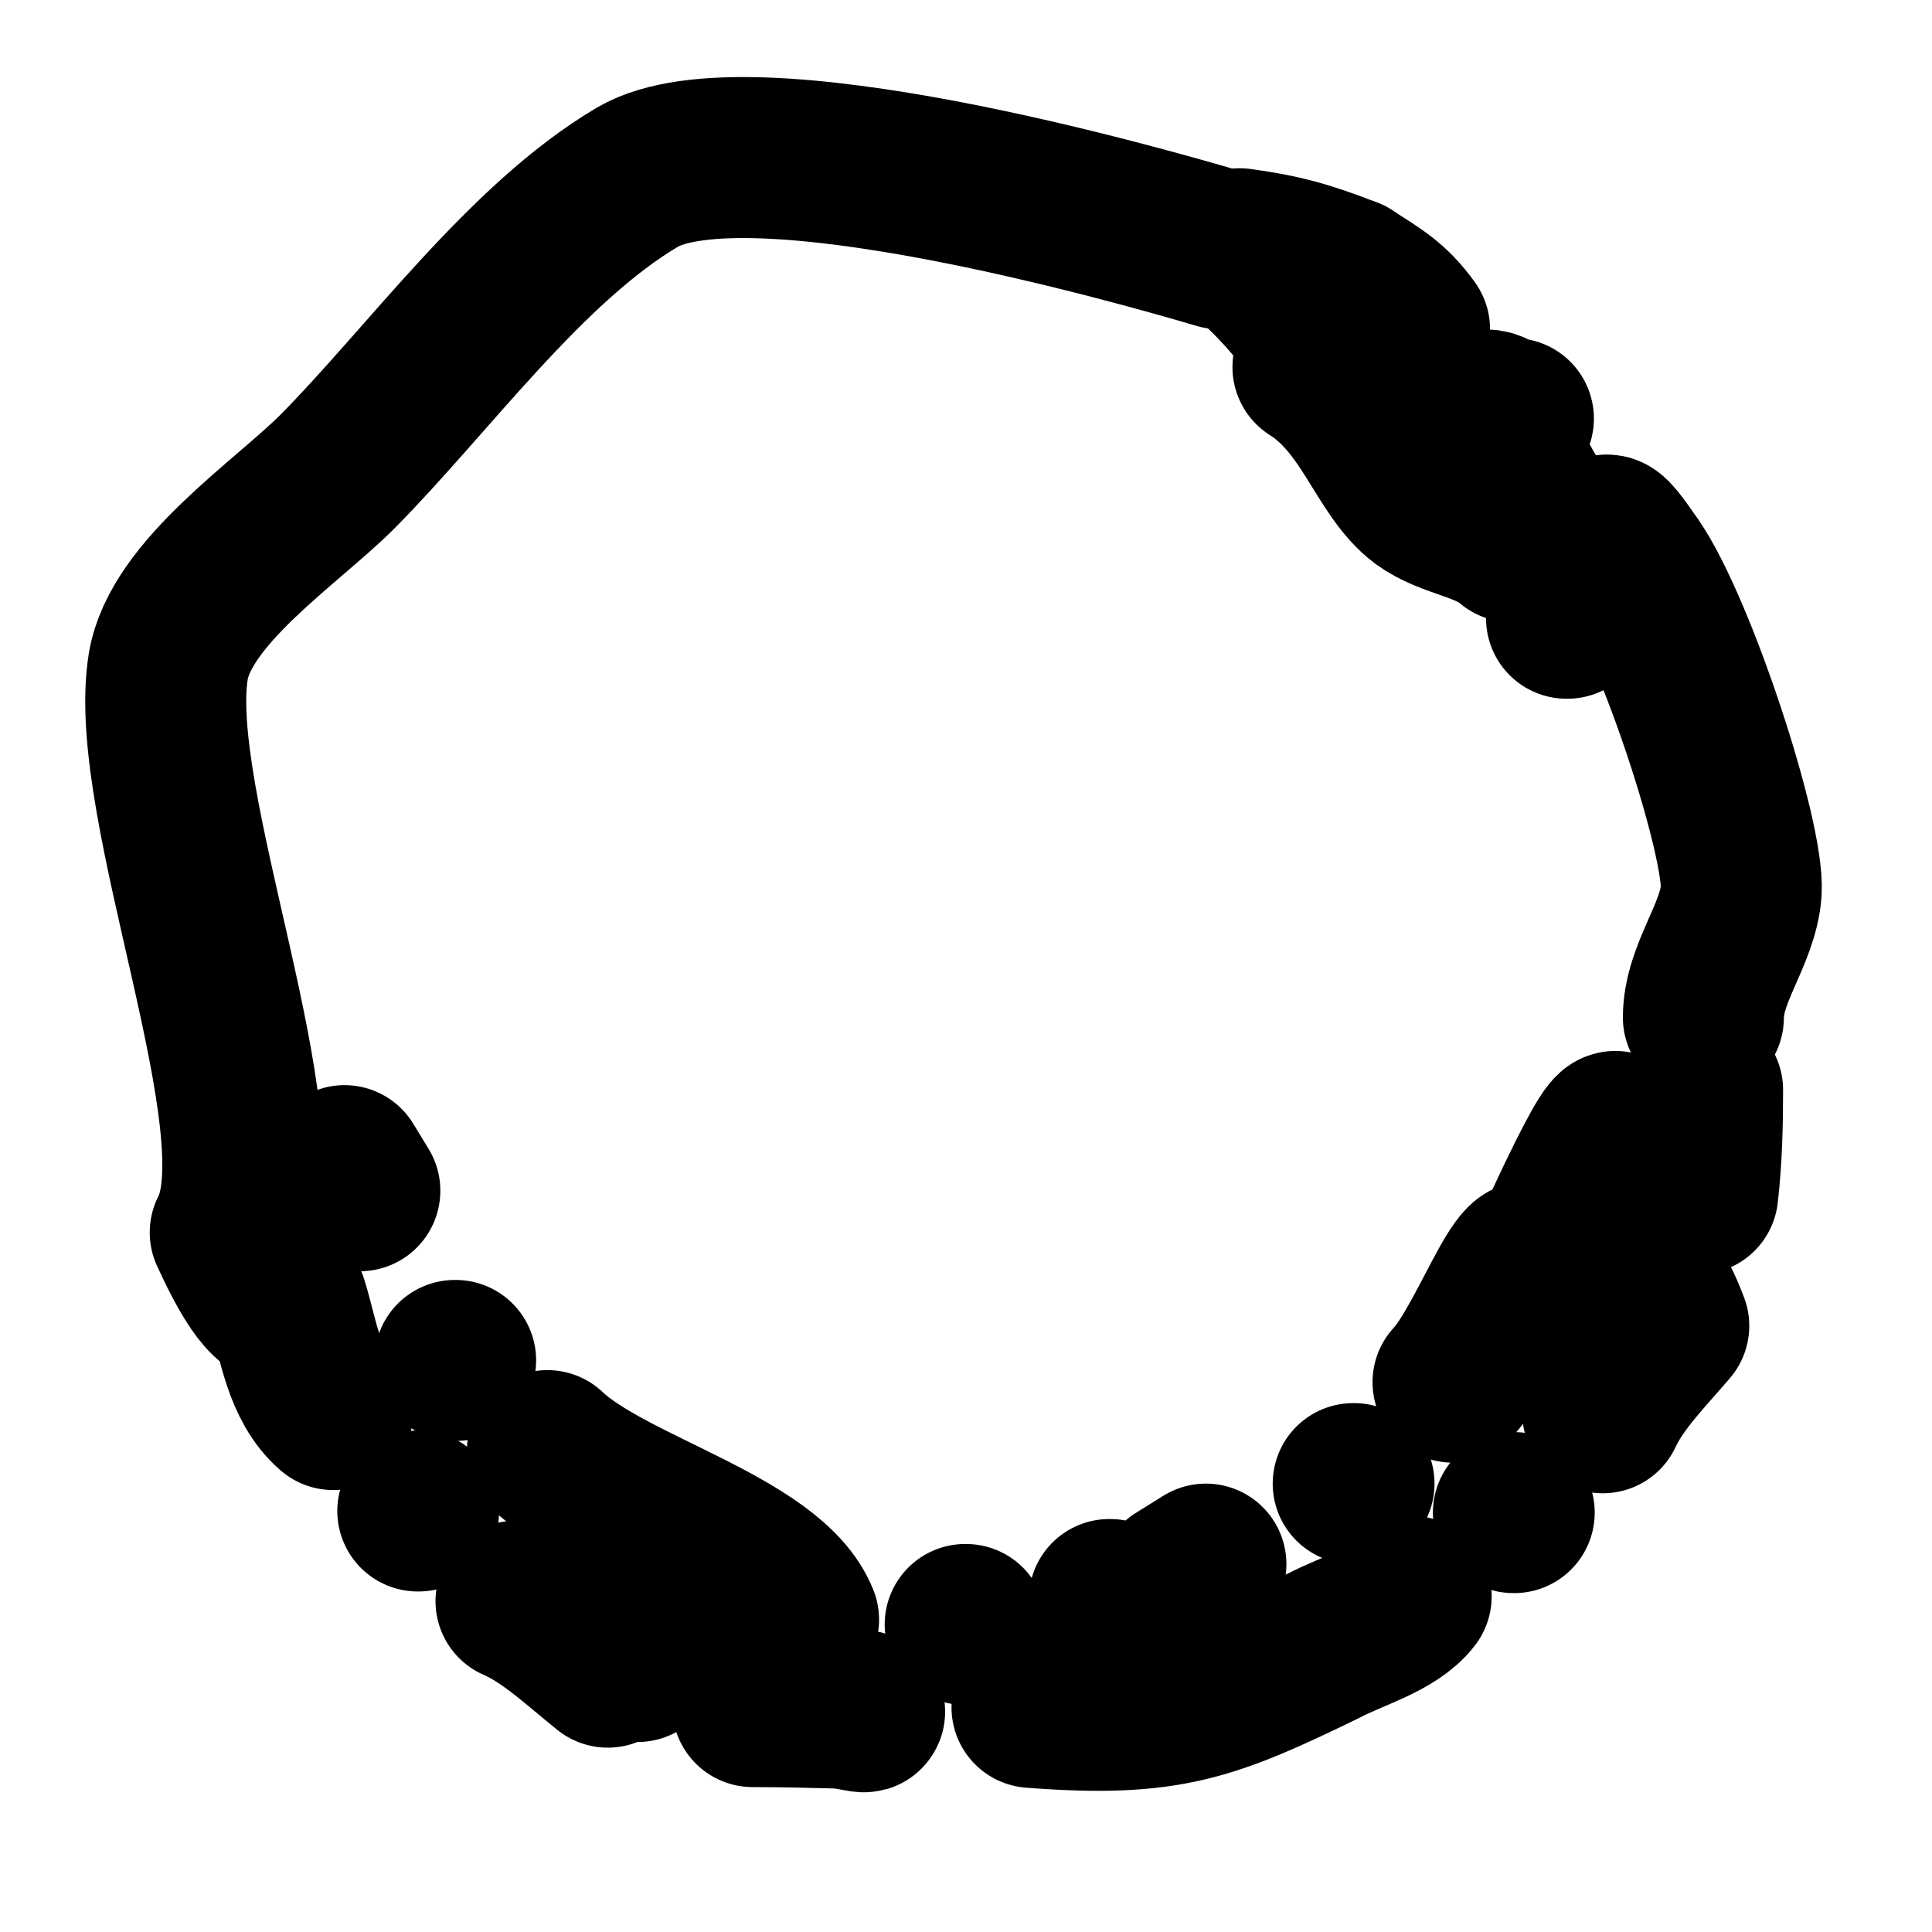
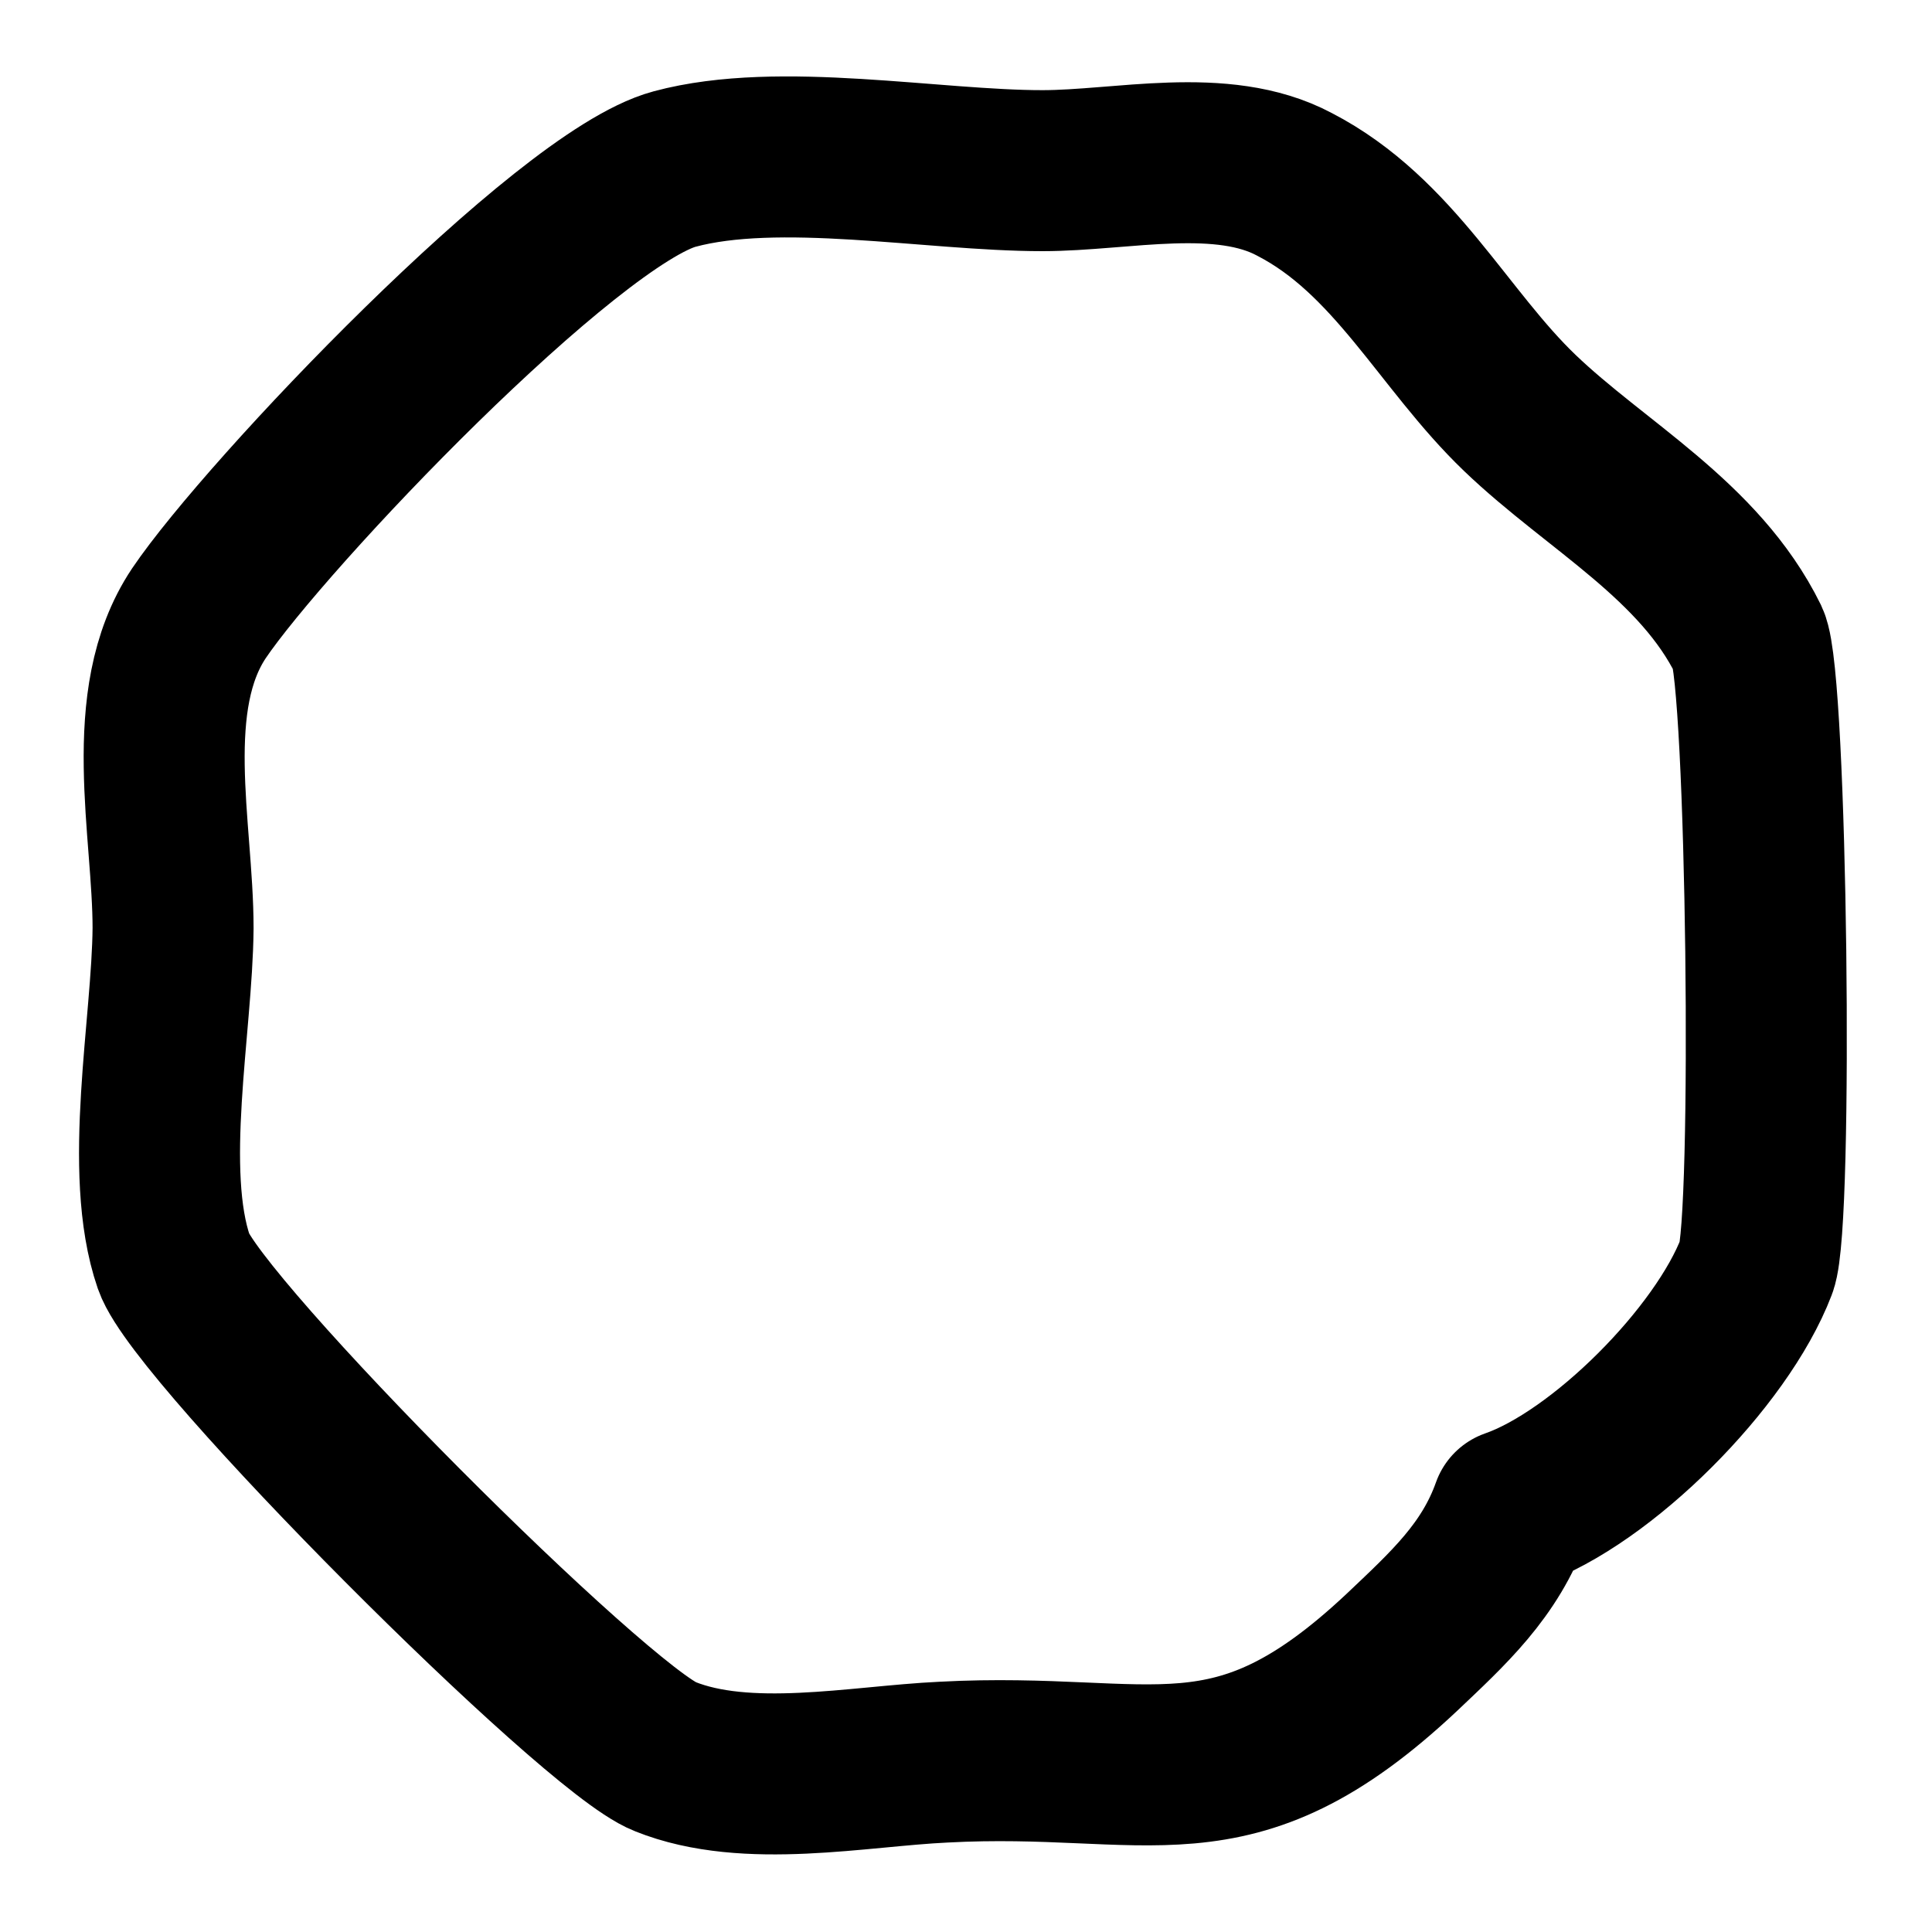
<svg xmlns="http://www.w3.org/2000/svg" width="24" height="24" viewBox="0 0 24 24" fill="none" stroke="currentColor" stroke-width="2" stroke-linecap="round" stroke-linejoin="round">
-   <path d="M4.14 17.51C3.77 17.19 3.71 16.64 3.57 16.19C3.34 16.3 3.05 15.72 2.86 15.31C3.53 14.03 1.81 10 2.09 8.28C2.24 7.36 3.56 6.49 4.19 5.86C5.32 4.72 6.53 3.02 7.92 2.2C9.29 1.4 14.2 2.81 15.15 3.09" />
-   <path d="M16.75 3.45C16.24 3.25 15.92 3.16 15.4 3.09C15.77 3.39 16.74 4.35 16.31 4.56C17.02 5.01 17.2 5.84 17.68 6.2C18.01 6.44 18.47 6.46 18.78 6.73" />
-   <path d="M16.75 3.45C16.97 3.65 17.35 4.01 17.51 4.09C17.28 3.77 17.09 3.67 16.75 3.45" />
-   <path d="M18.8 5.2C18.78 5.32 18.55 5.05 18.44 5.1C18.24 5.18 18.62 5.49 18.72 5.69C19.17 6.68 19.3 6.43 19.92 7.2C19.91 6.52 19.89 6.47 20.28 7.03C20.83 7.84 21.67 10.42 21.63 11.07C21.59 11.61 21.16 12.09 21.16 12.64" />
-   <path d="M19.46 7.68h.01" />
-   <path d="M18.05 17.17C18.52 16.67 19.08 14.95 19.09 16C19.11 15.93 20.17 13.53 20.08 14.16C20.02 14.57 19.85 14.98 19.74 15.38C19.88 15.2 20.18 15.22 20.34 15.06C20.62 14.77 20.9 13.97 21.15 13.54C21.15 13.97 21.14 14.4 21.09 14.83" />
-   <path d="M4.28 14.48C4.59 14.99 4.47 14.79 4.28 14.48Z" />
-   <path d="M20.6 16.17C20.64 16.25 20.68 16.34 20.73 16.47C20.44 16.81 20.09 17.16 19.91 17.55" />
-   <path d="M5.65 16.9h.01" />
-   <path d="M6.8 18.02C7.57 18.75 9.56 19.22 9.92 20.12" />
-   <path d="M16.81 18.43h.01" />
-   <path d="M5.19 18.77h.01" />
-   <path d="M18.8 18.79h.01" />
-   <path d="M14.98 19.43C14.61 19.66 14.45 19.76 14.98 19.43Z" />
-   <path d="M12.82 21.21C14.5 21.34 15.03 21.13 16.45 20.44C16.79 20.26 17.31 20.12 17.53 19.83" />
-   <path d="M7.92 20.64C7.75 20.62 7.71 20.65 7.55 20.71C7.2 20.43 6.81 20.06 6.41 19.89" />
-   <path d="M13.78 19.87h.01" />
-   <path d="M11.99 20.18h.01" />
-   <path d="M10.5 21.22C10.12 21.21 9.73 21.2 9.35 21.2" />
-   <path d="M10.5 21.22C10.93 21.32 10.69 21.22 10.5 21.22" />
+   <path d="M18.78 18.75C19.9 18.36 21.39 16.86 21.82 15.73C22.03 15.18 21.95 8.43 21.72 7.95C21.11 6.71 19.83 6.04 18.88 5.13C17.93 4.22 17.32 2.93 16.08 2.29C15.18 1.81 13.94 2.12 12.95 2.12C11.58 2.12 9.68 1.75 8.38 2.1C7.04 2.46 3.3 6.39 2.47 7.62C1.75 8.7 2.15 10.3 2.15 11.53C2.14 12.74 1.77 14.55 2.16 15.68C2.46 16.54 7.39 21.48 8.26 21.82C9.28 22.23 10.66 21.94 11.72 21.89C14.33 21.75 15.29 22.52 17.41 20.53C17.99 19.98 18.51 19.51 18.78 18.75Z" />
</svg>
